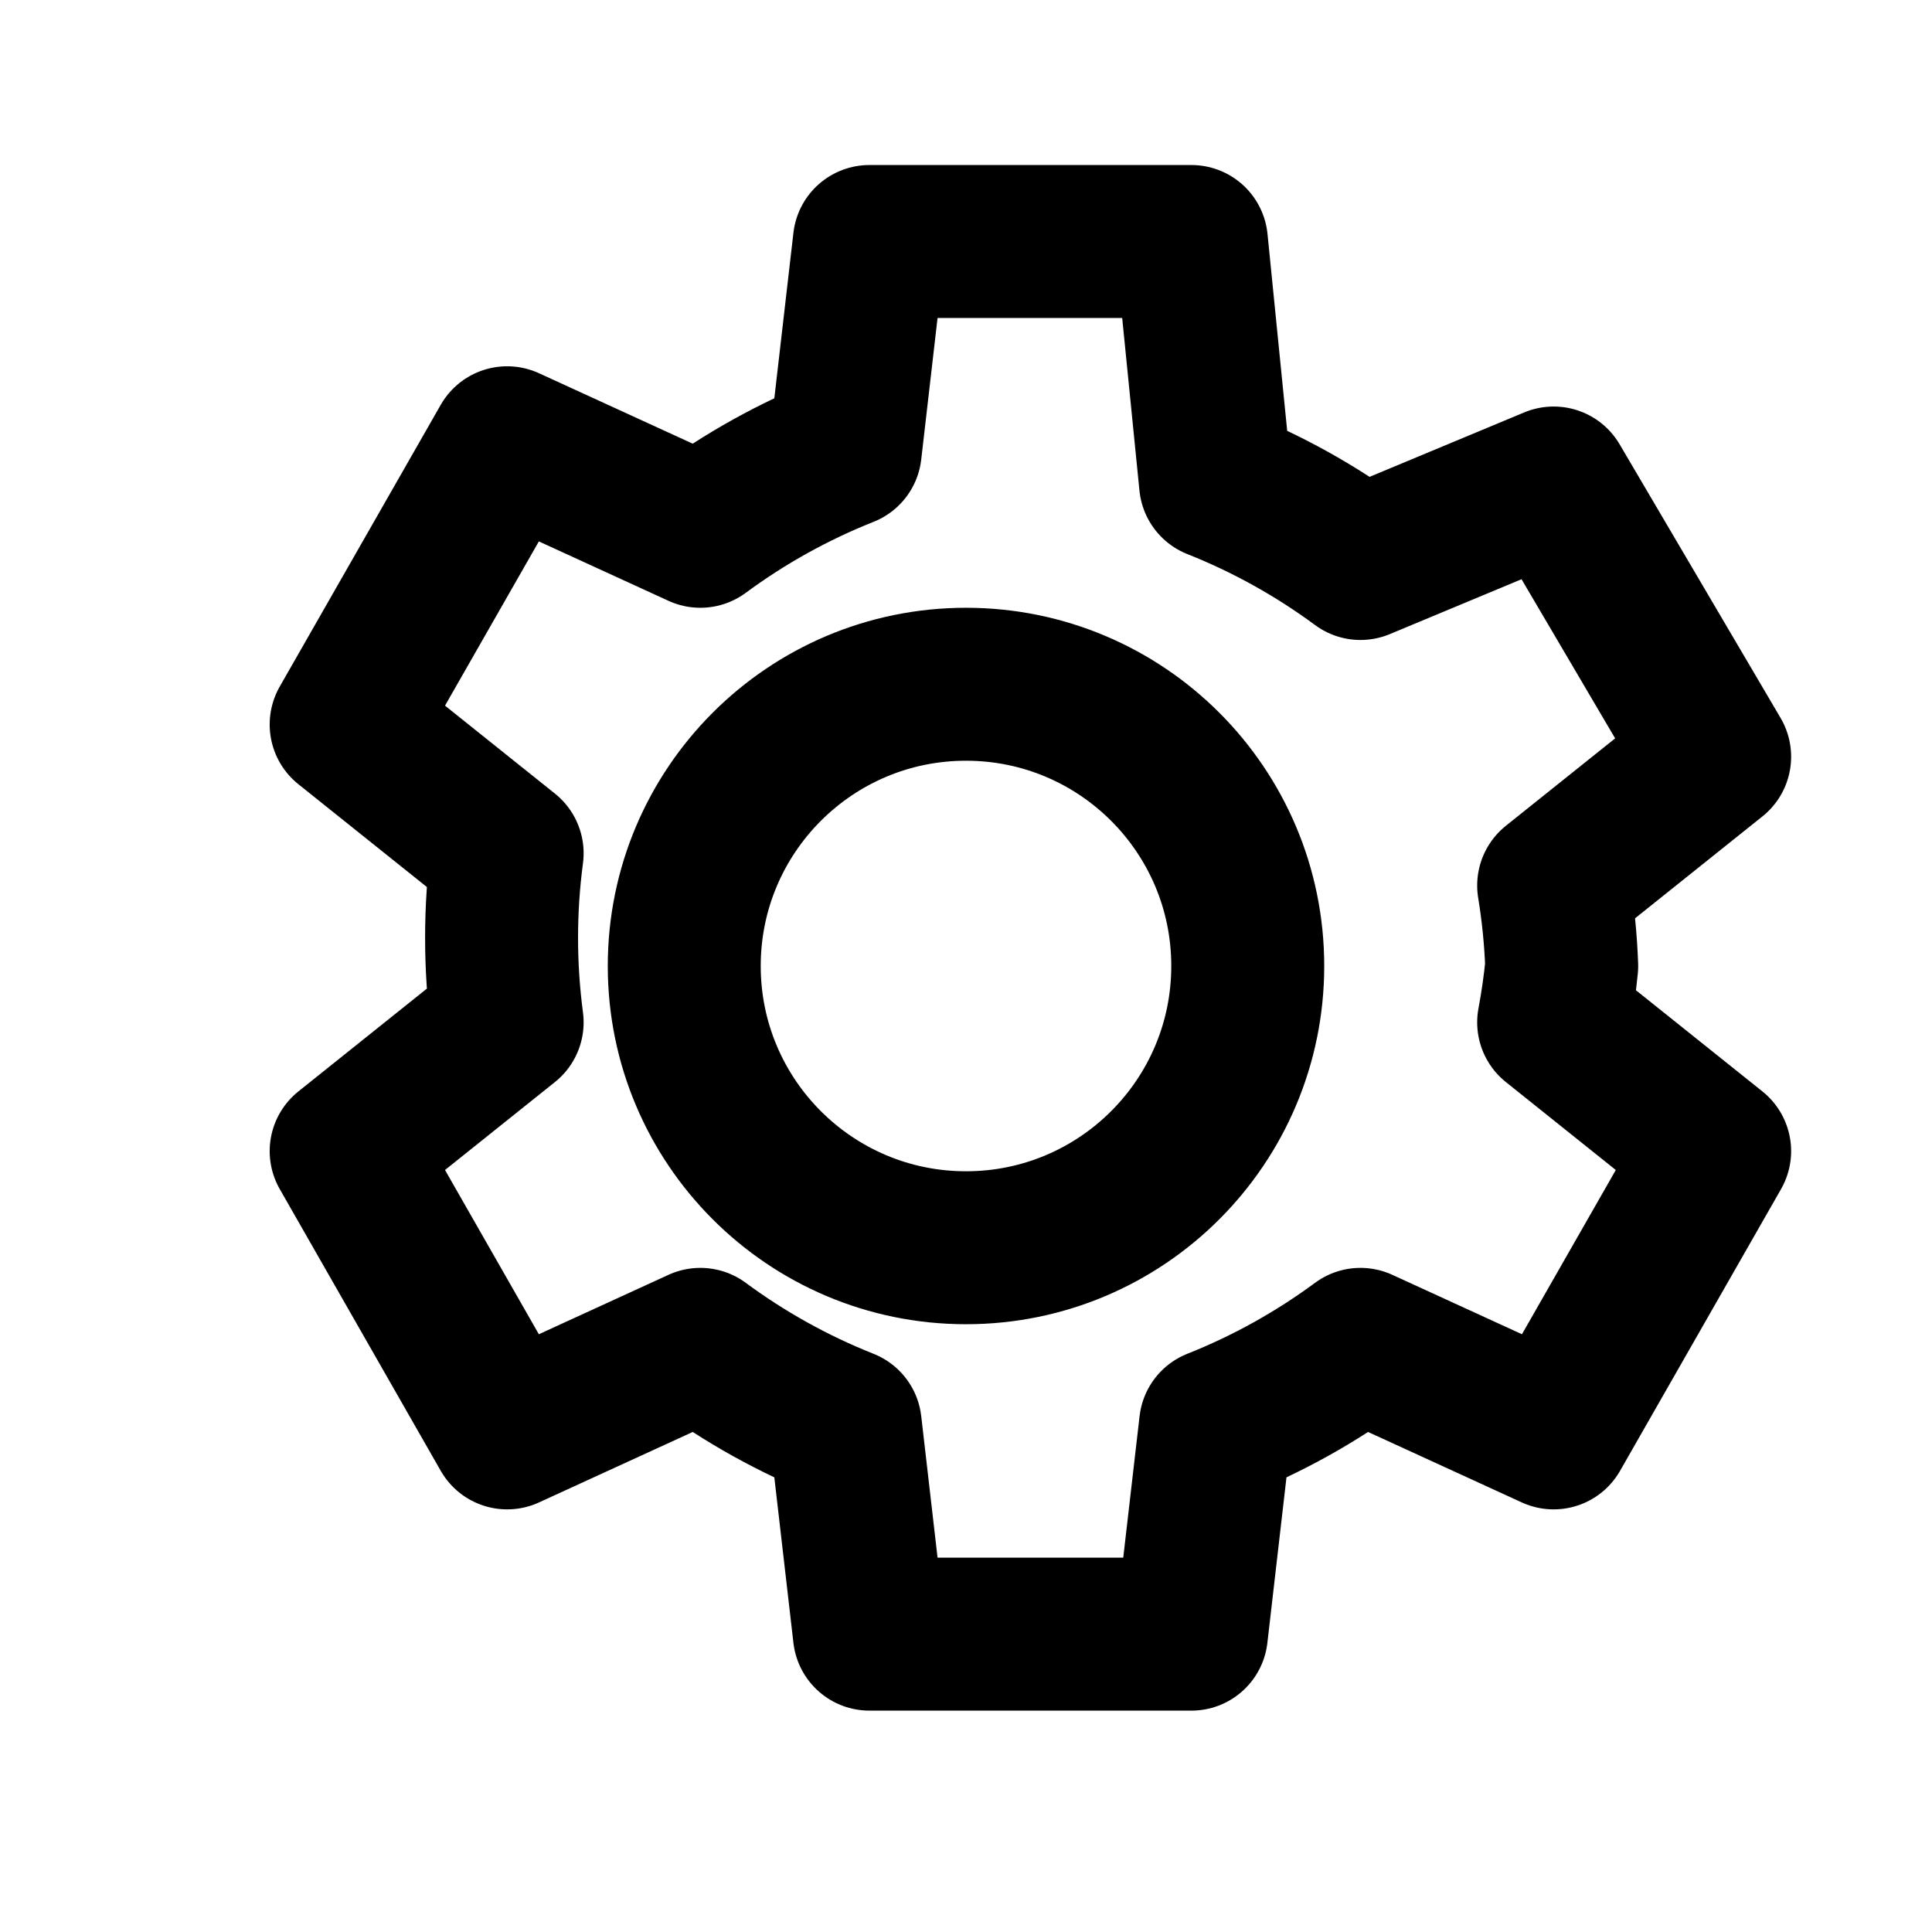
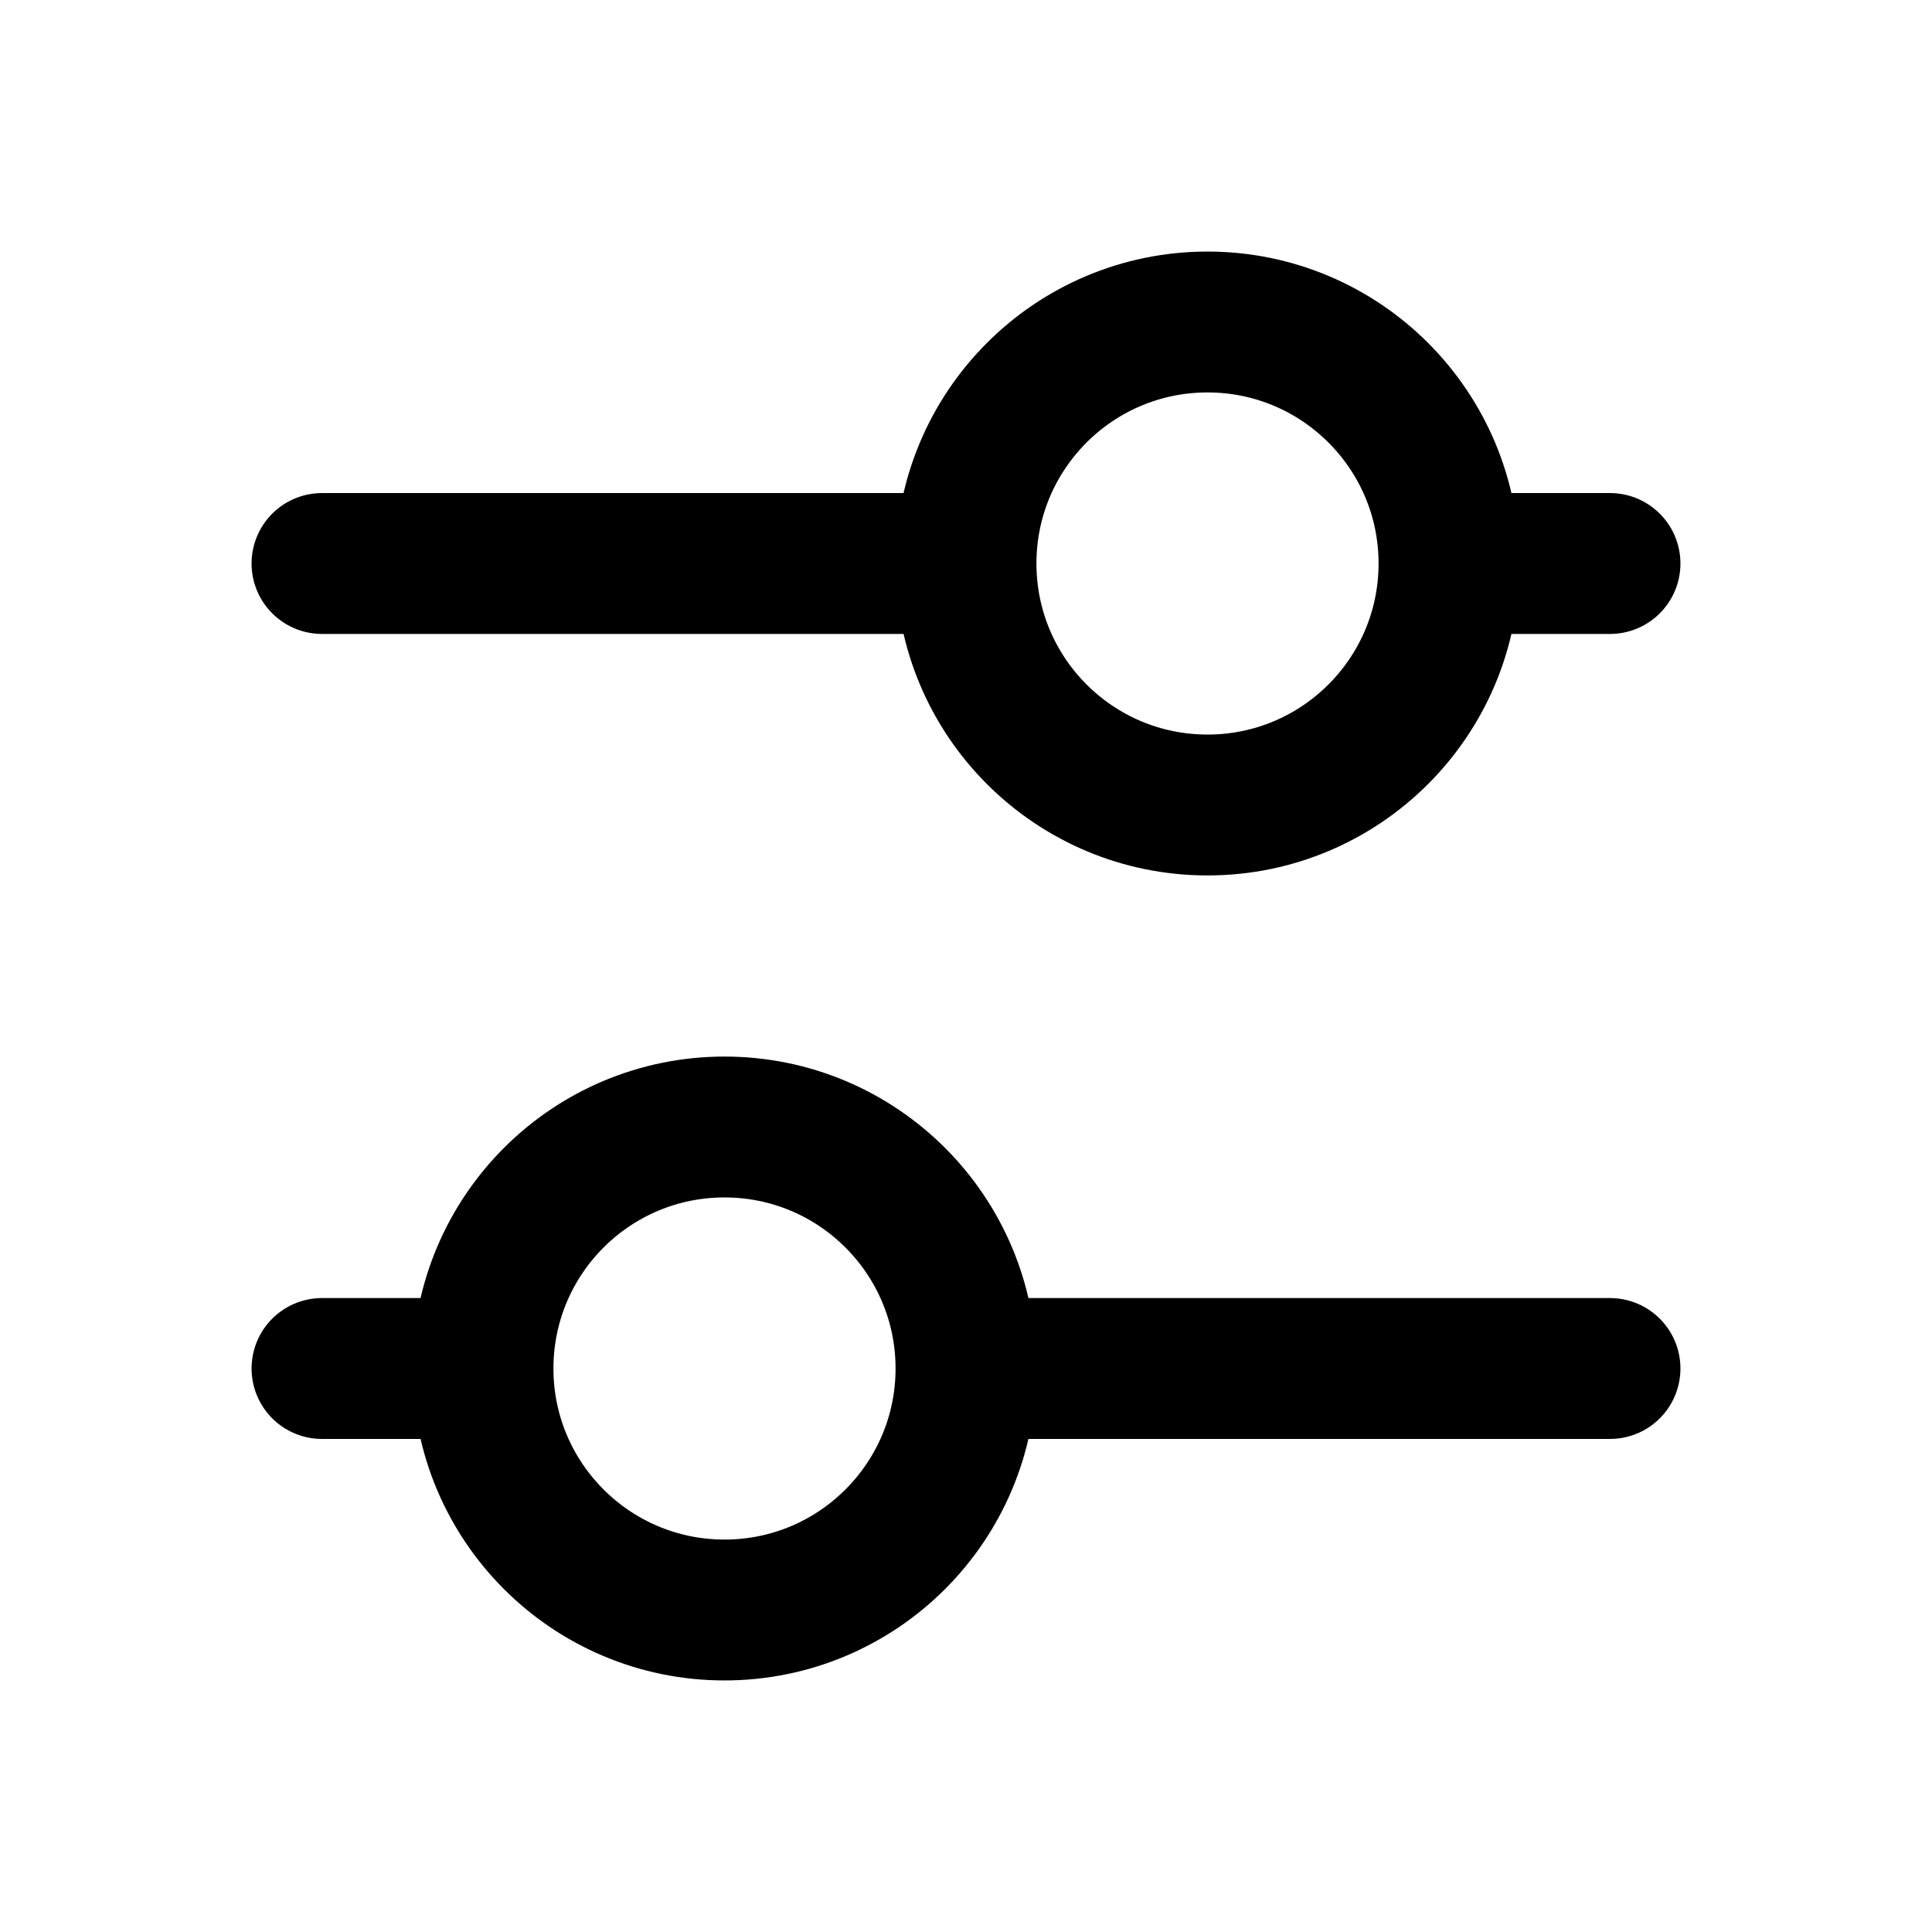
- <svg viewBox="0 0 24 24" fill="none" stroke="currentColor" stroke-width="1.9" stroke-linecap="round" stroke-linejoin="round">
-   <path d="M12 15.5a3.5 3.5 0 1 0 0-7 3.5 3.5 0 0 0 0 7Zm7.4-3.5a8 8 0 0 0-.1-1l2-1.6-2-3.4-2.4 1a8 8 0 0 0-1.8-1L14.8 3h-4l-.3 2.6a8 8 0 0 0-1.8 1L6.3 5.5l-2 3.5 2 1.6a8 8 0 0 0 0 2.1l-2 1.6 2 3.5 2.4-1.1a8 8 0 0 0 1.8 1l.3 2.6h4l.3-2.6a8 8 0 0 0 1.8-1l2.4 1.1 2-3.5-2-1.6a8 8 0 0 0 .1-.7Z" />
+ <svg viewBox="0 0 24 24" fill="none" stroke="currentColor" stroke-width="1.75" stroke-linecap="round" stroke-linejoin="round">
+   <path d="M4 7h8M18 7h2M4 17h2M12 17h8M18 7a3 3 0 1 0 -6 0a3 3 0 1 0 6 0ZM12 17a3 3 0 1 0 -6 0a3 3 0 1 0 6 0Z" />
</svg>
